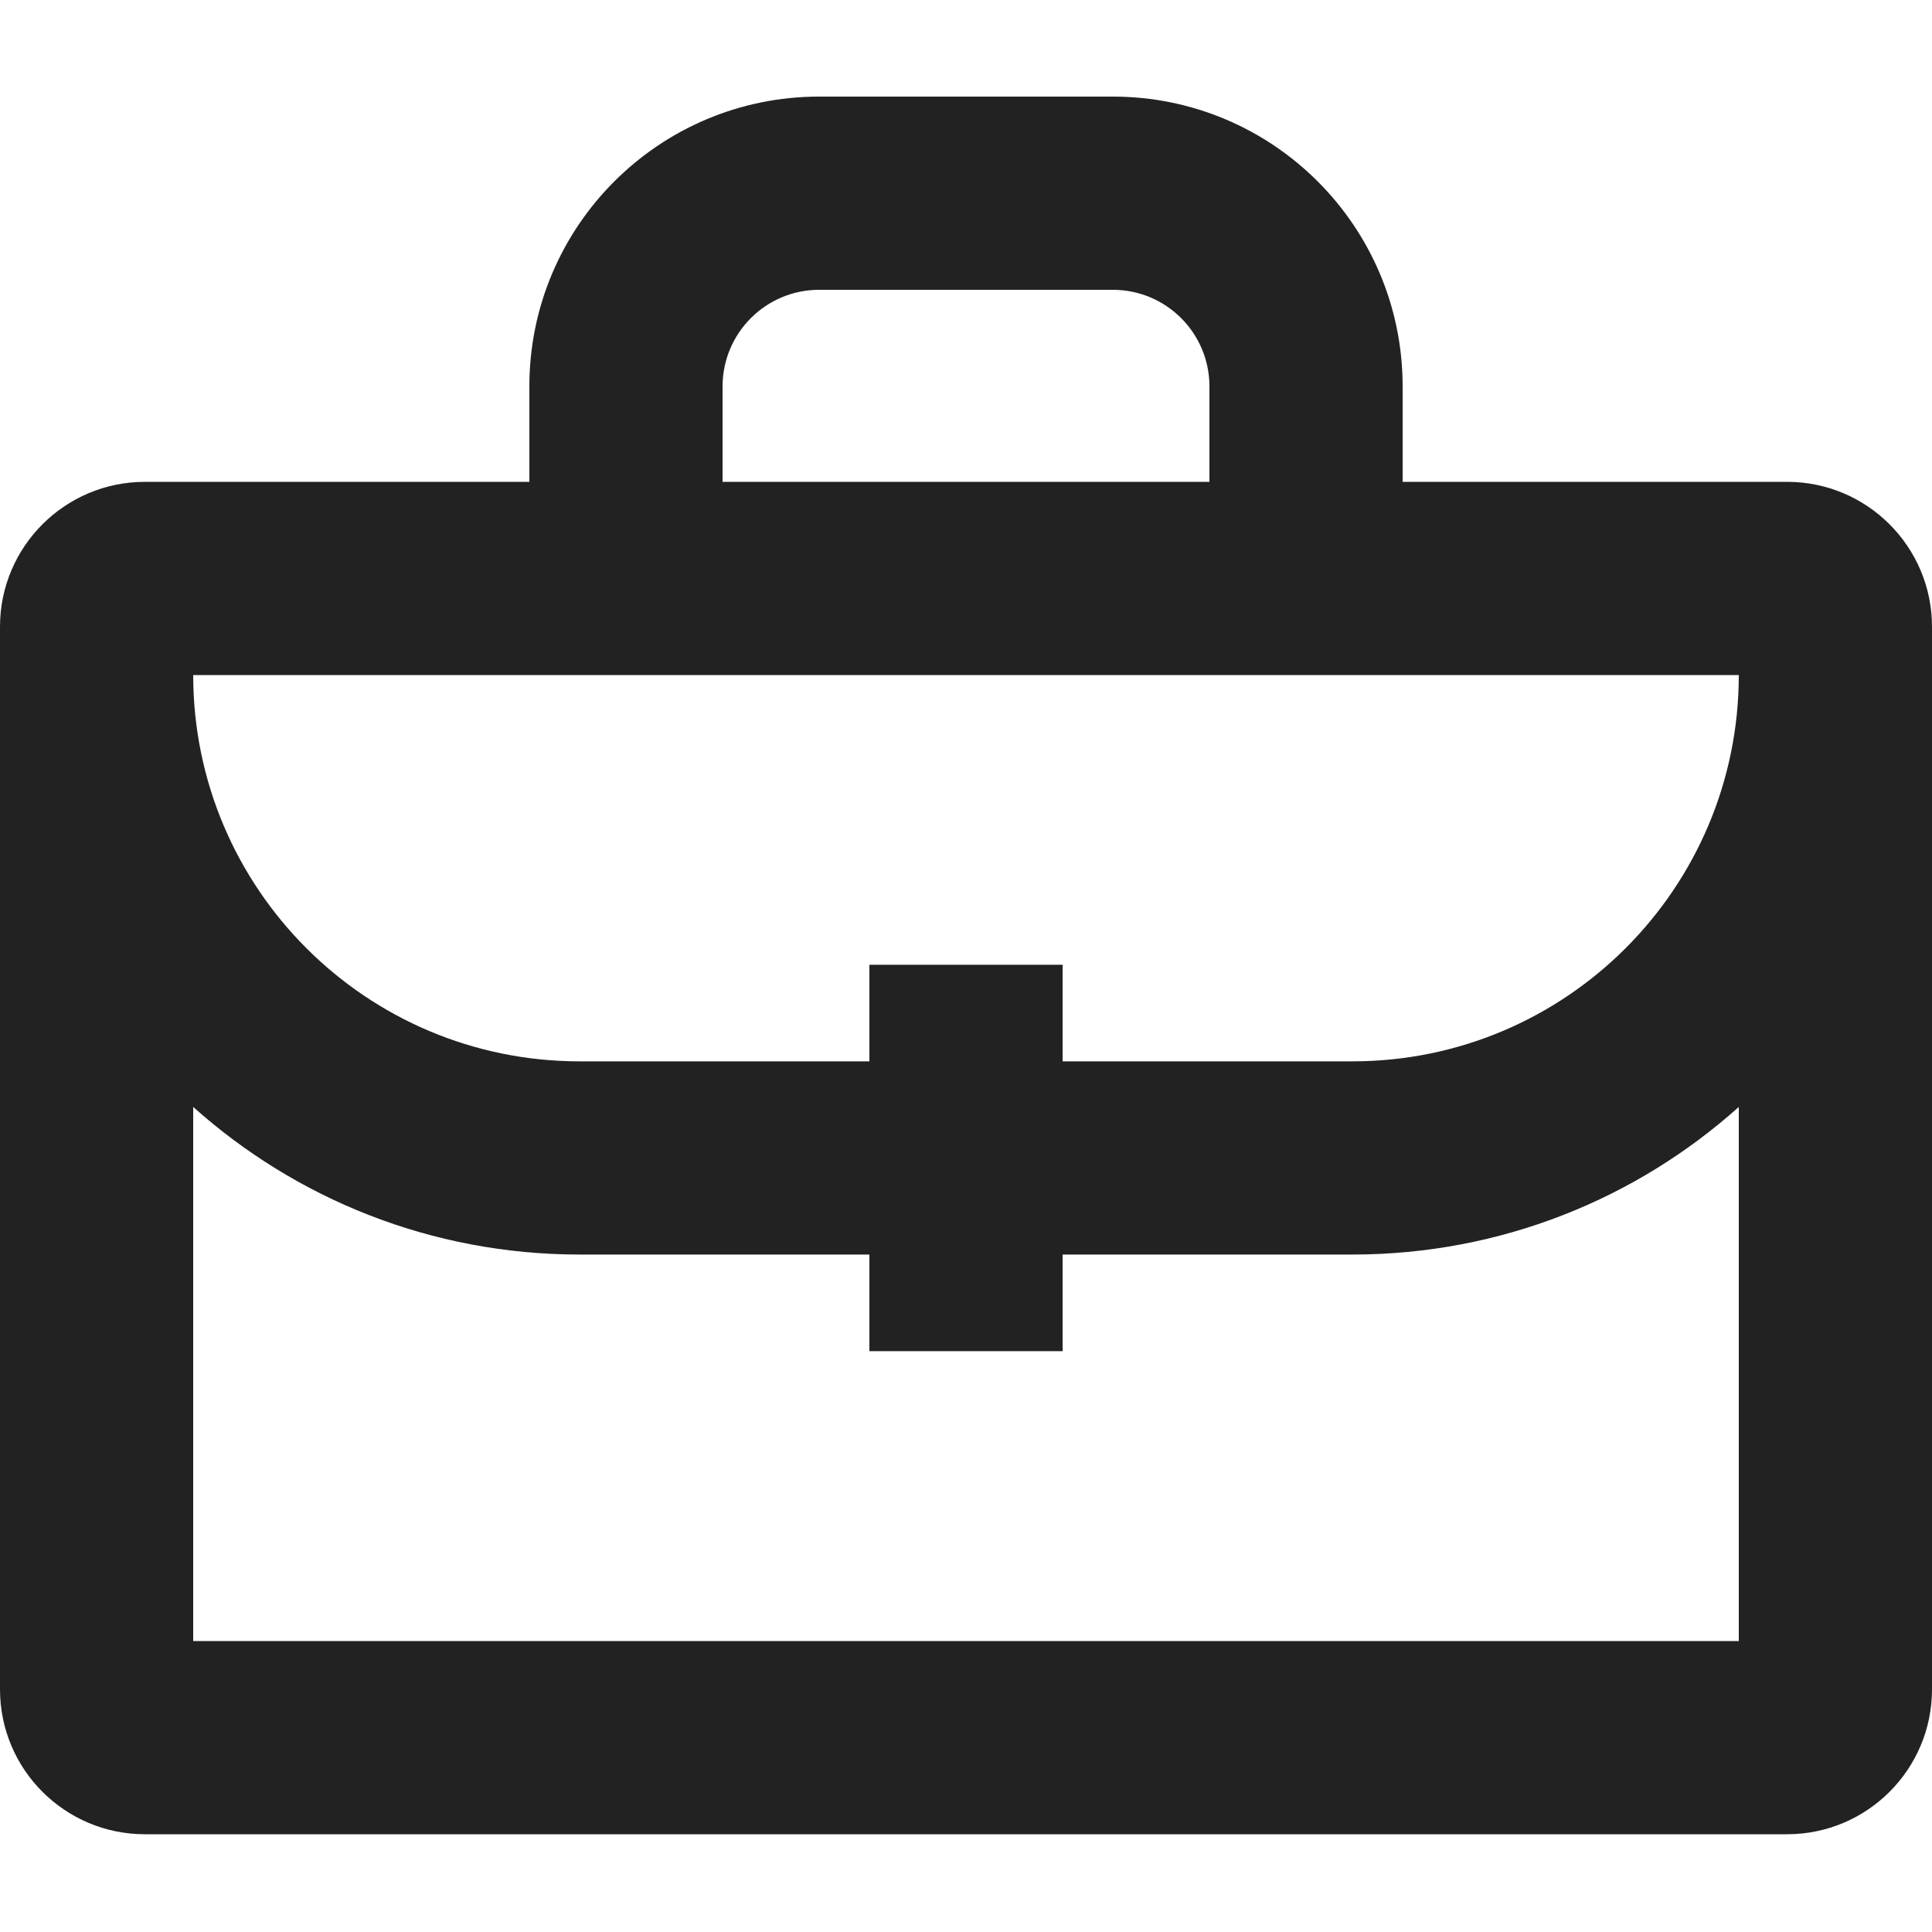
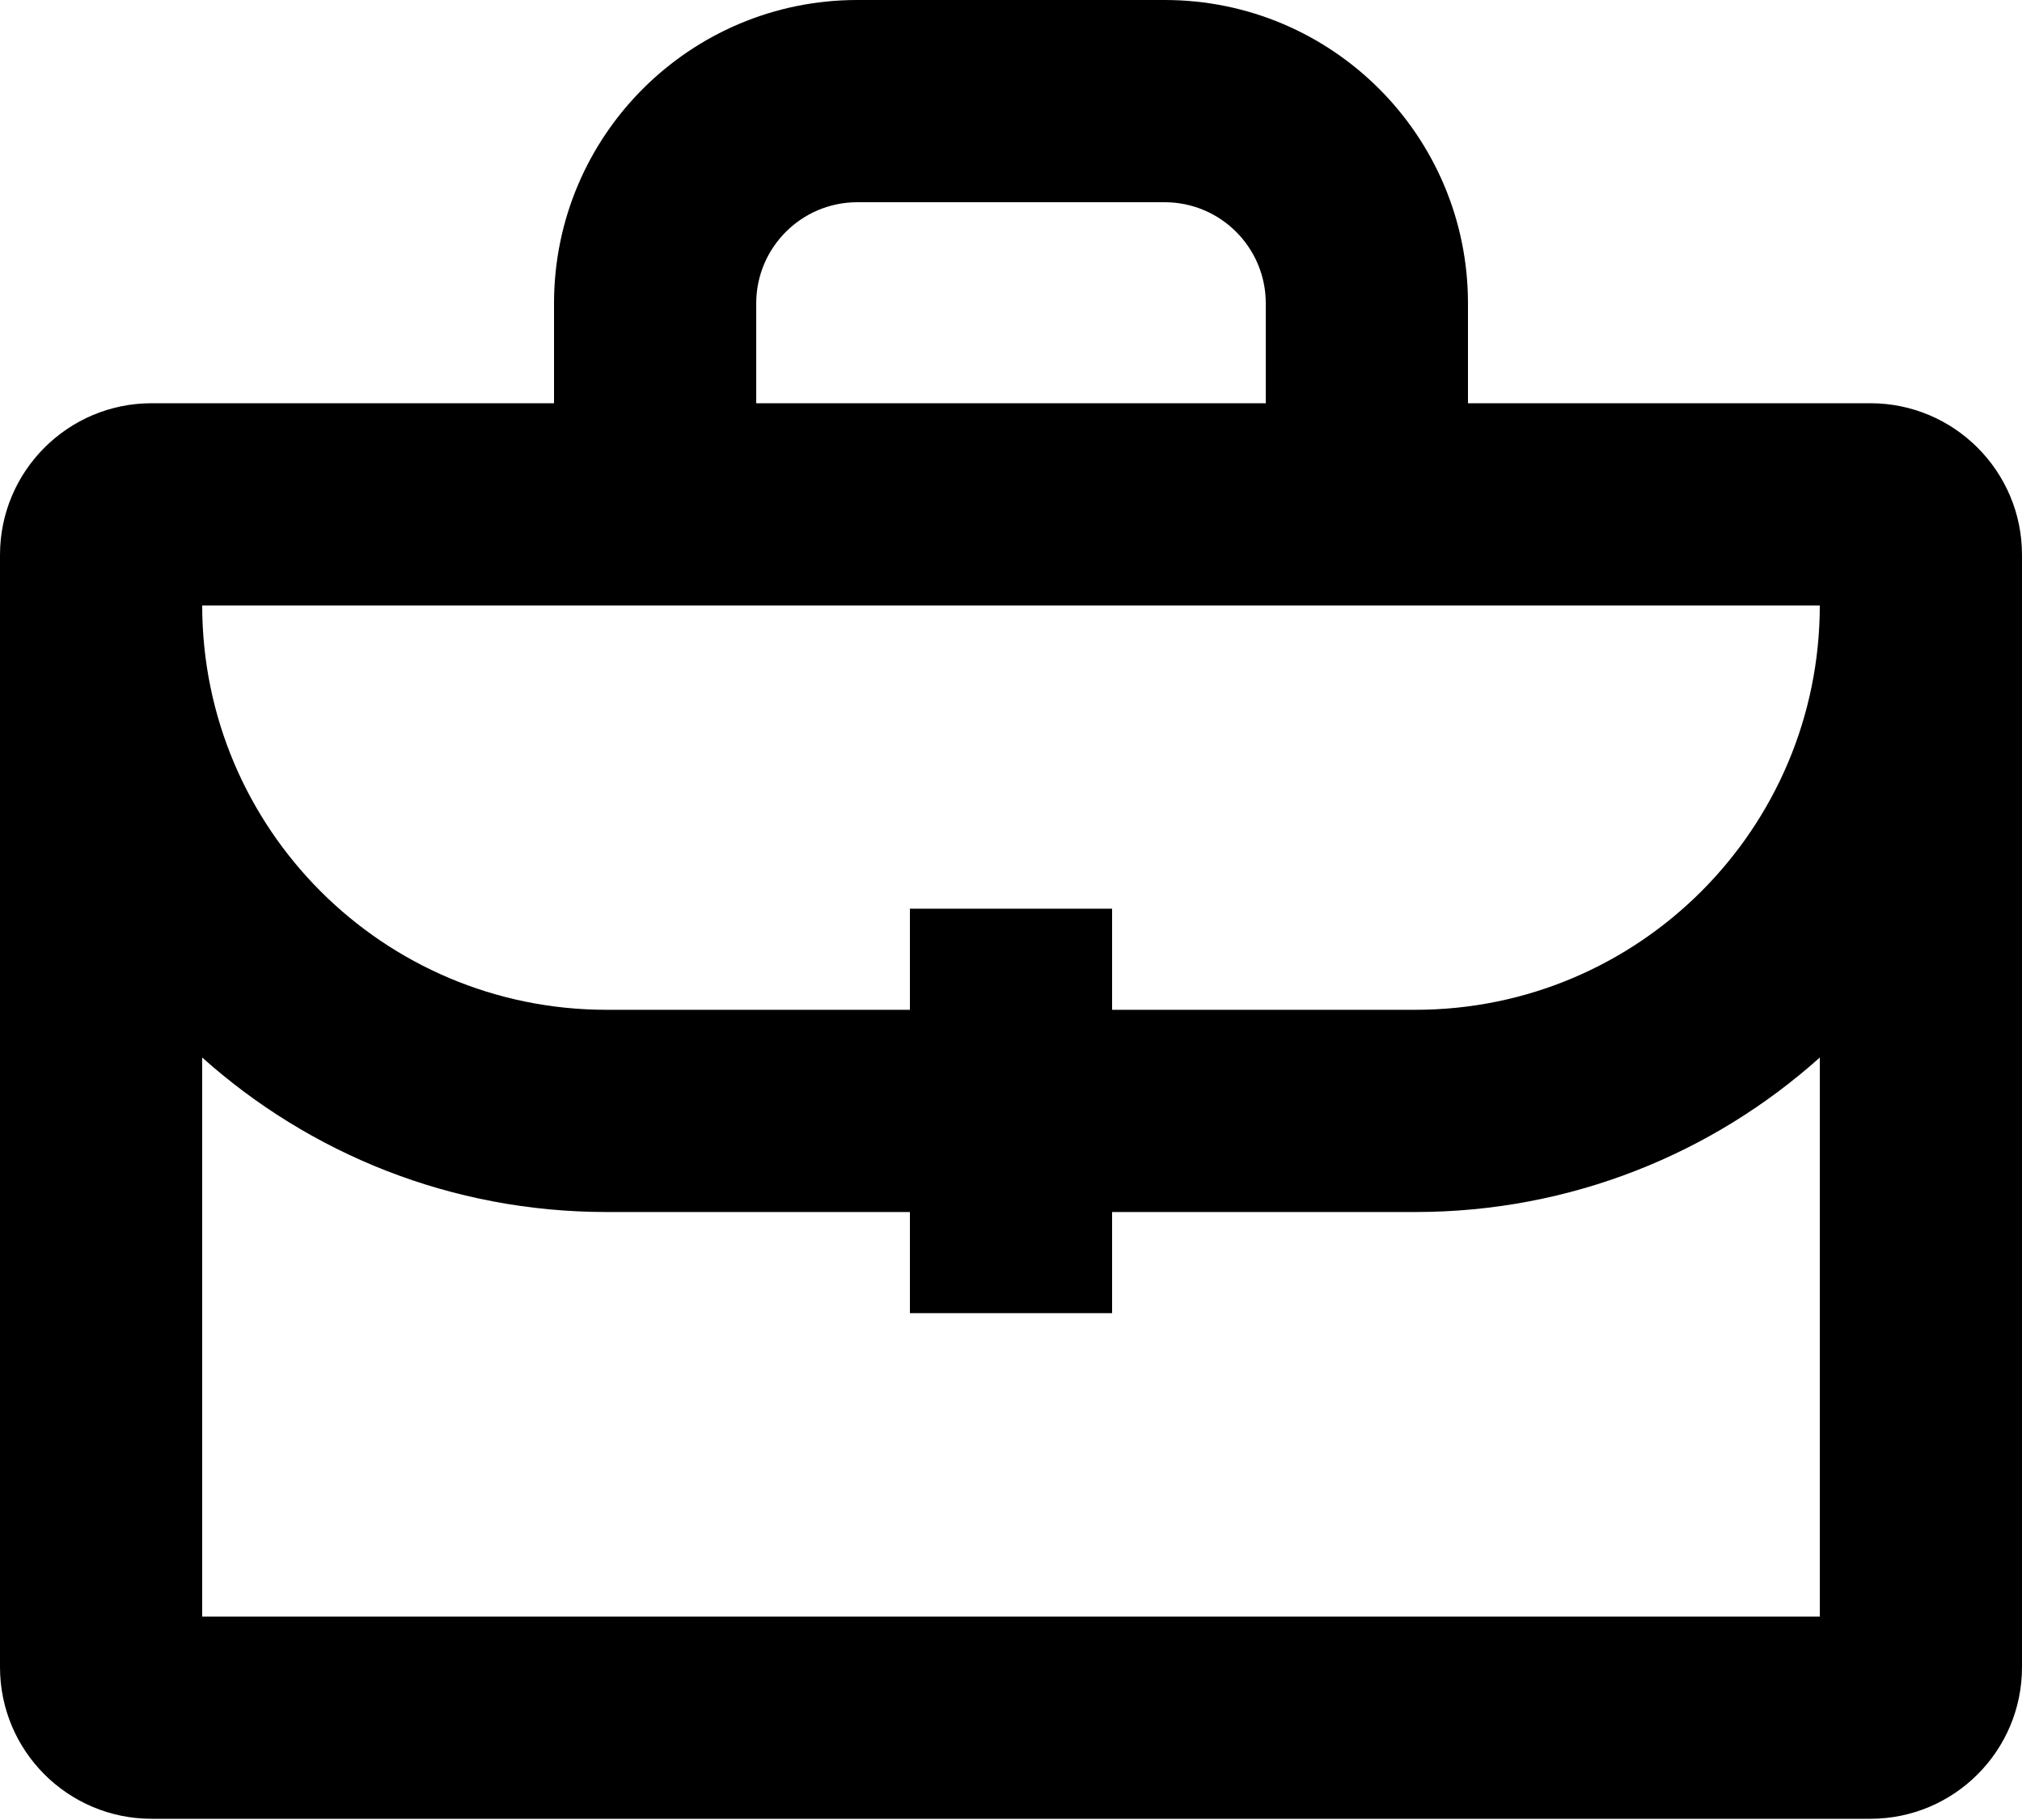
- <svg xmlns="http://www.w3.org/2000/svg" style="width:24px;height:24px" fill="#222222" width="20" height="18" viewBox="0 0 20 18">
+ <svg xmlns="http://www.w3.org/2000/svg" width="20" height="18" viewBox="0 0 20 18">
  <path d="M11 9.987H14C16.209 9.987 17.999 8.197 18 5.988H2C2.001 8.197 3.791 9.987 6 9.987H9V8.987H11V9.987ZM9 11.987H6C4.463 11.987 3.062 11.409 2 10.459V15.988H18V10.459C16.939 11.409 15.537 11.987 14 11.987H11V12.987H9V11.987ZM5.48 3.988V3C5.48 1.343 6.823 0 8.48 0H11.52C13.177 0 14.52 1.343 14.52 3V3.988H18.5C19.328 3.988 20 4.66 20 5.488V16.488C20 17.317 19.328 17.988 18.5 17.988H1.5C0.672 17.988 0 17.317 0 16.488V5.488C0 4.66 0.672 3.988 1.5 3.988H5.48ZM7.48 3.988H12.52V3C12.52 2.448 12.072 2 11.52 2H8.48C7.928 2 7.48 2.448 7.48 3V3.988Z" />
</svg>
